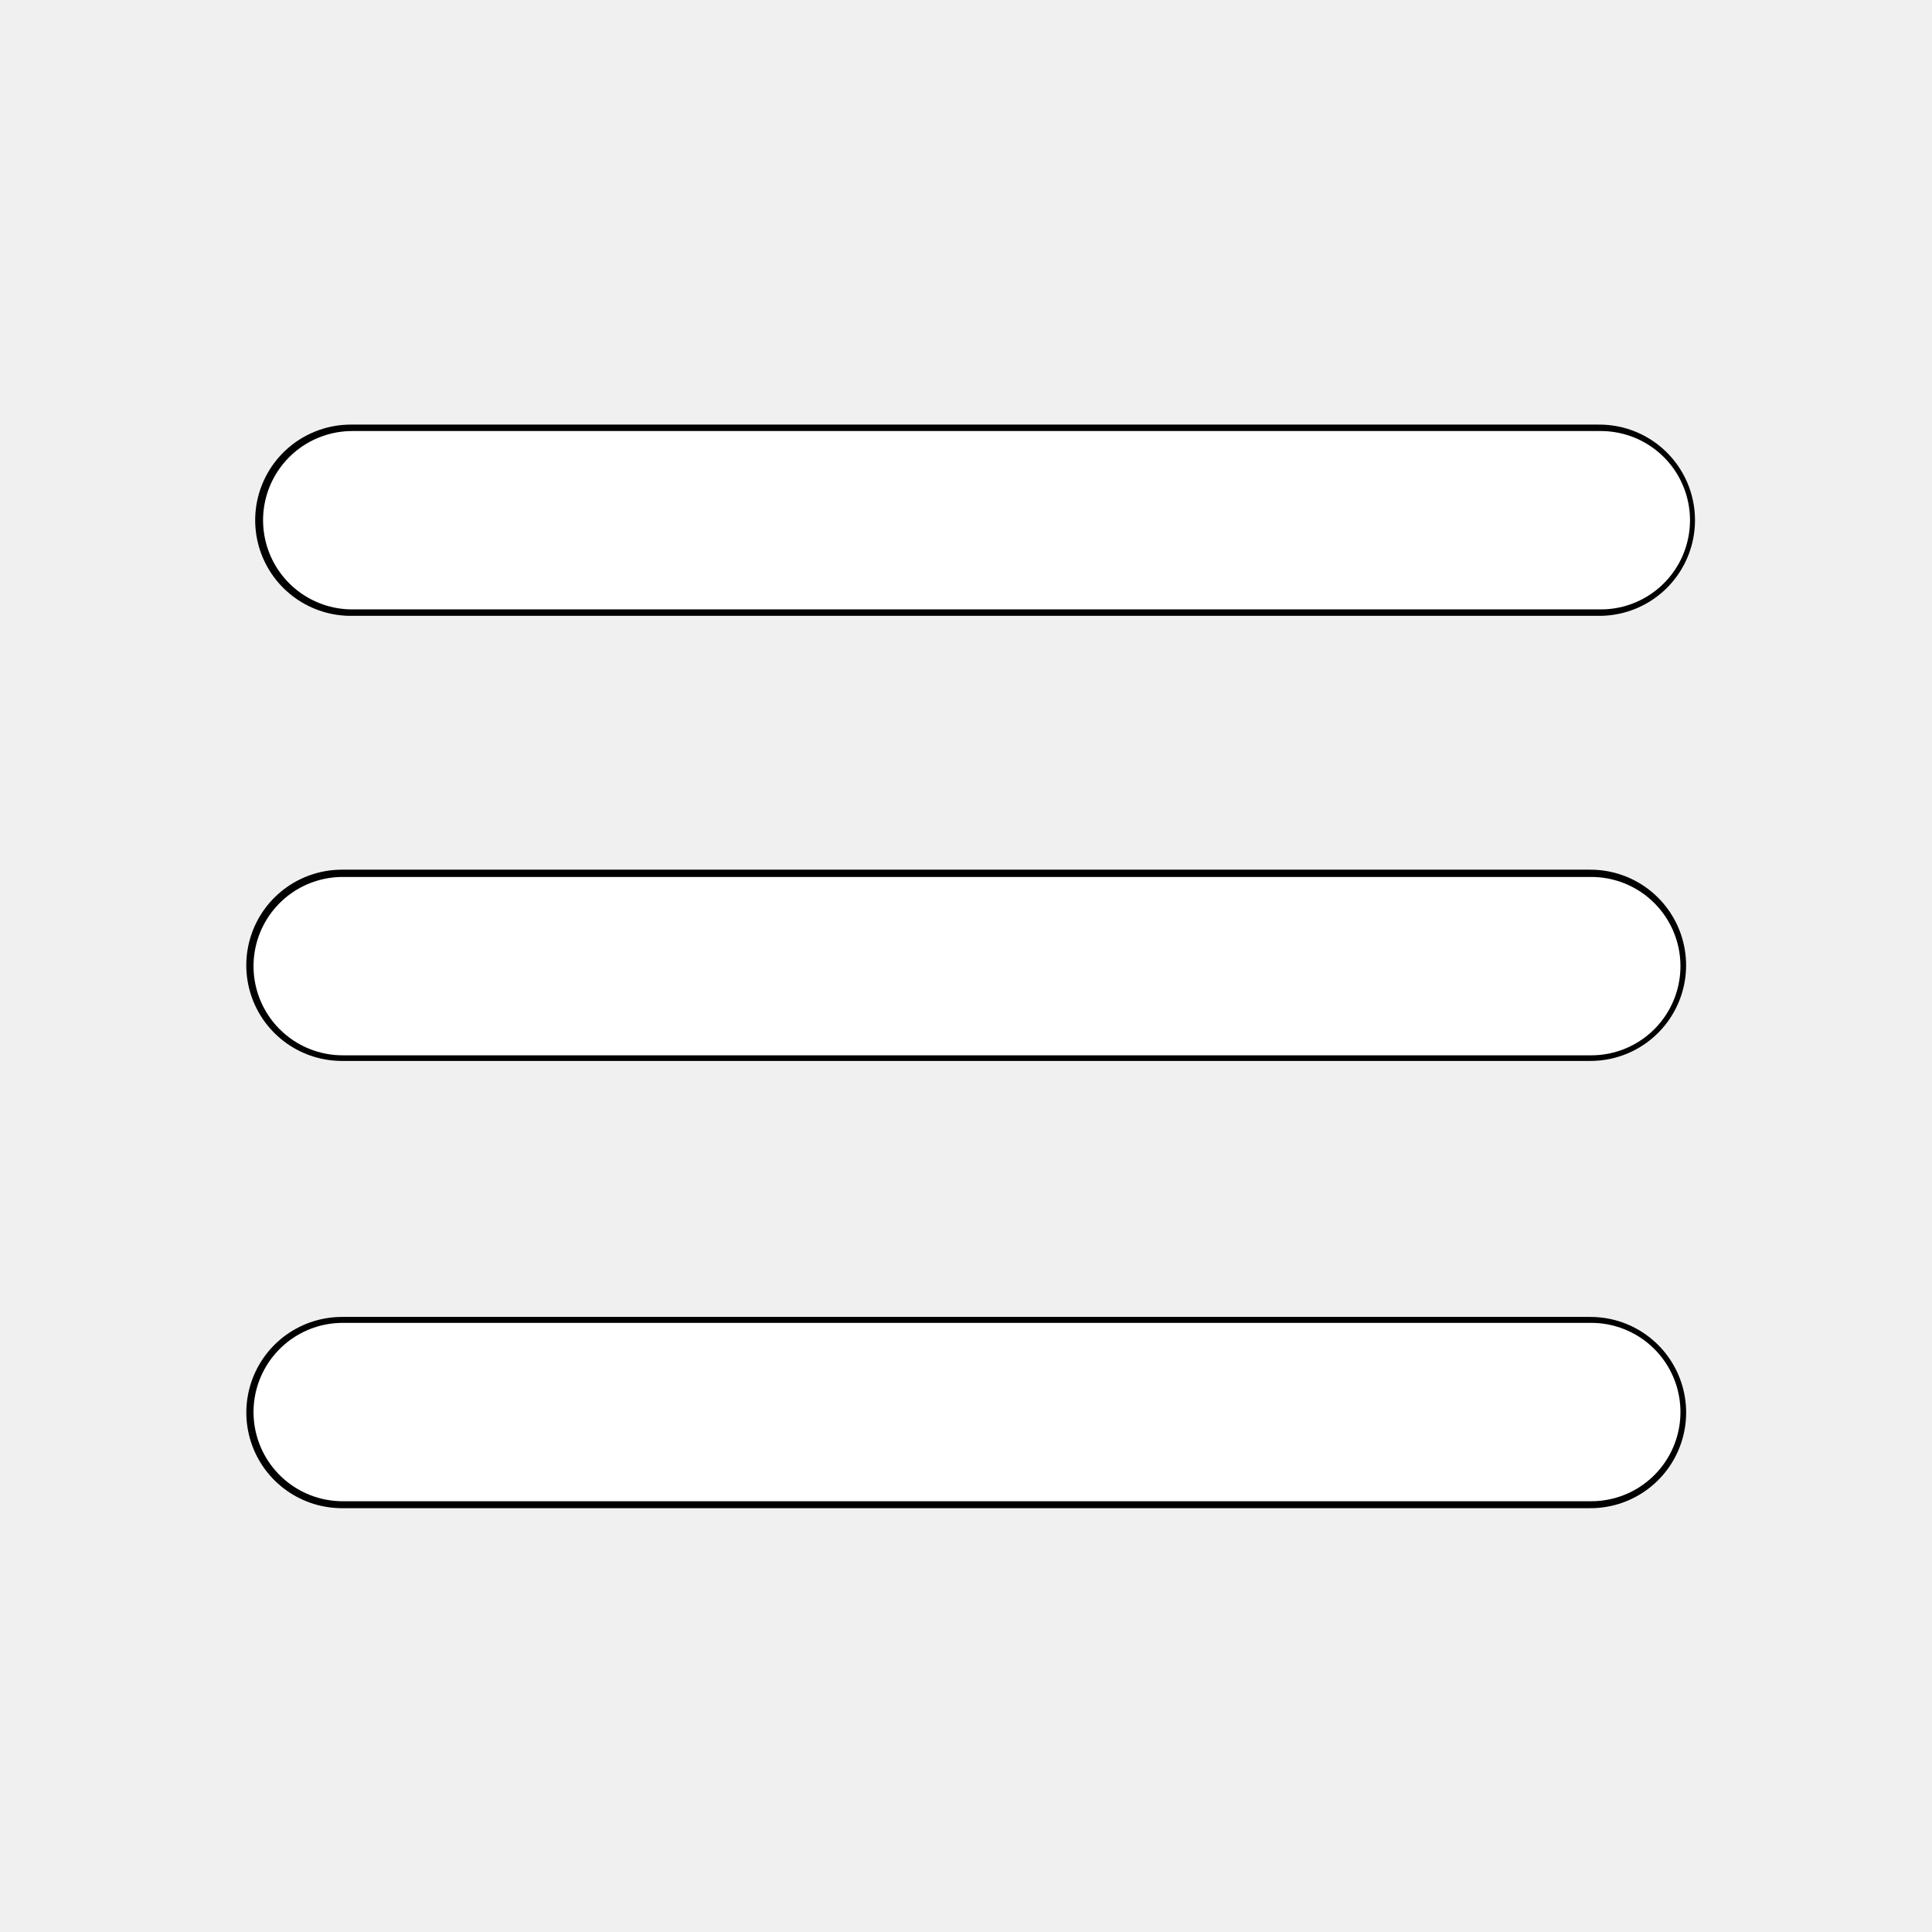
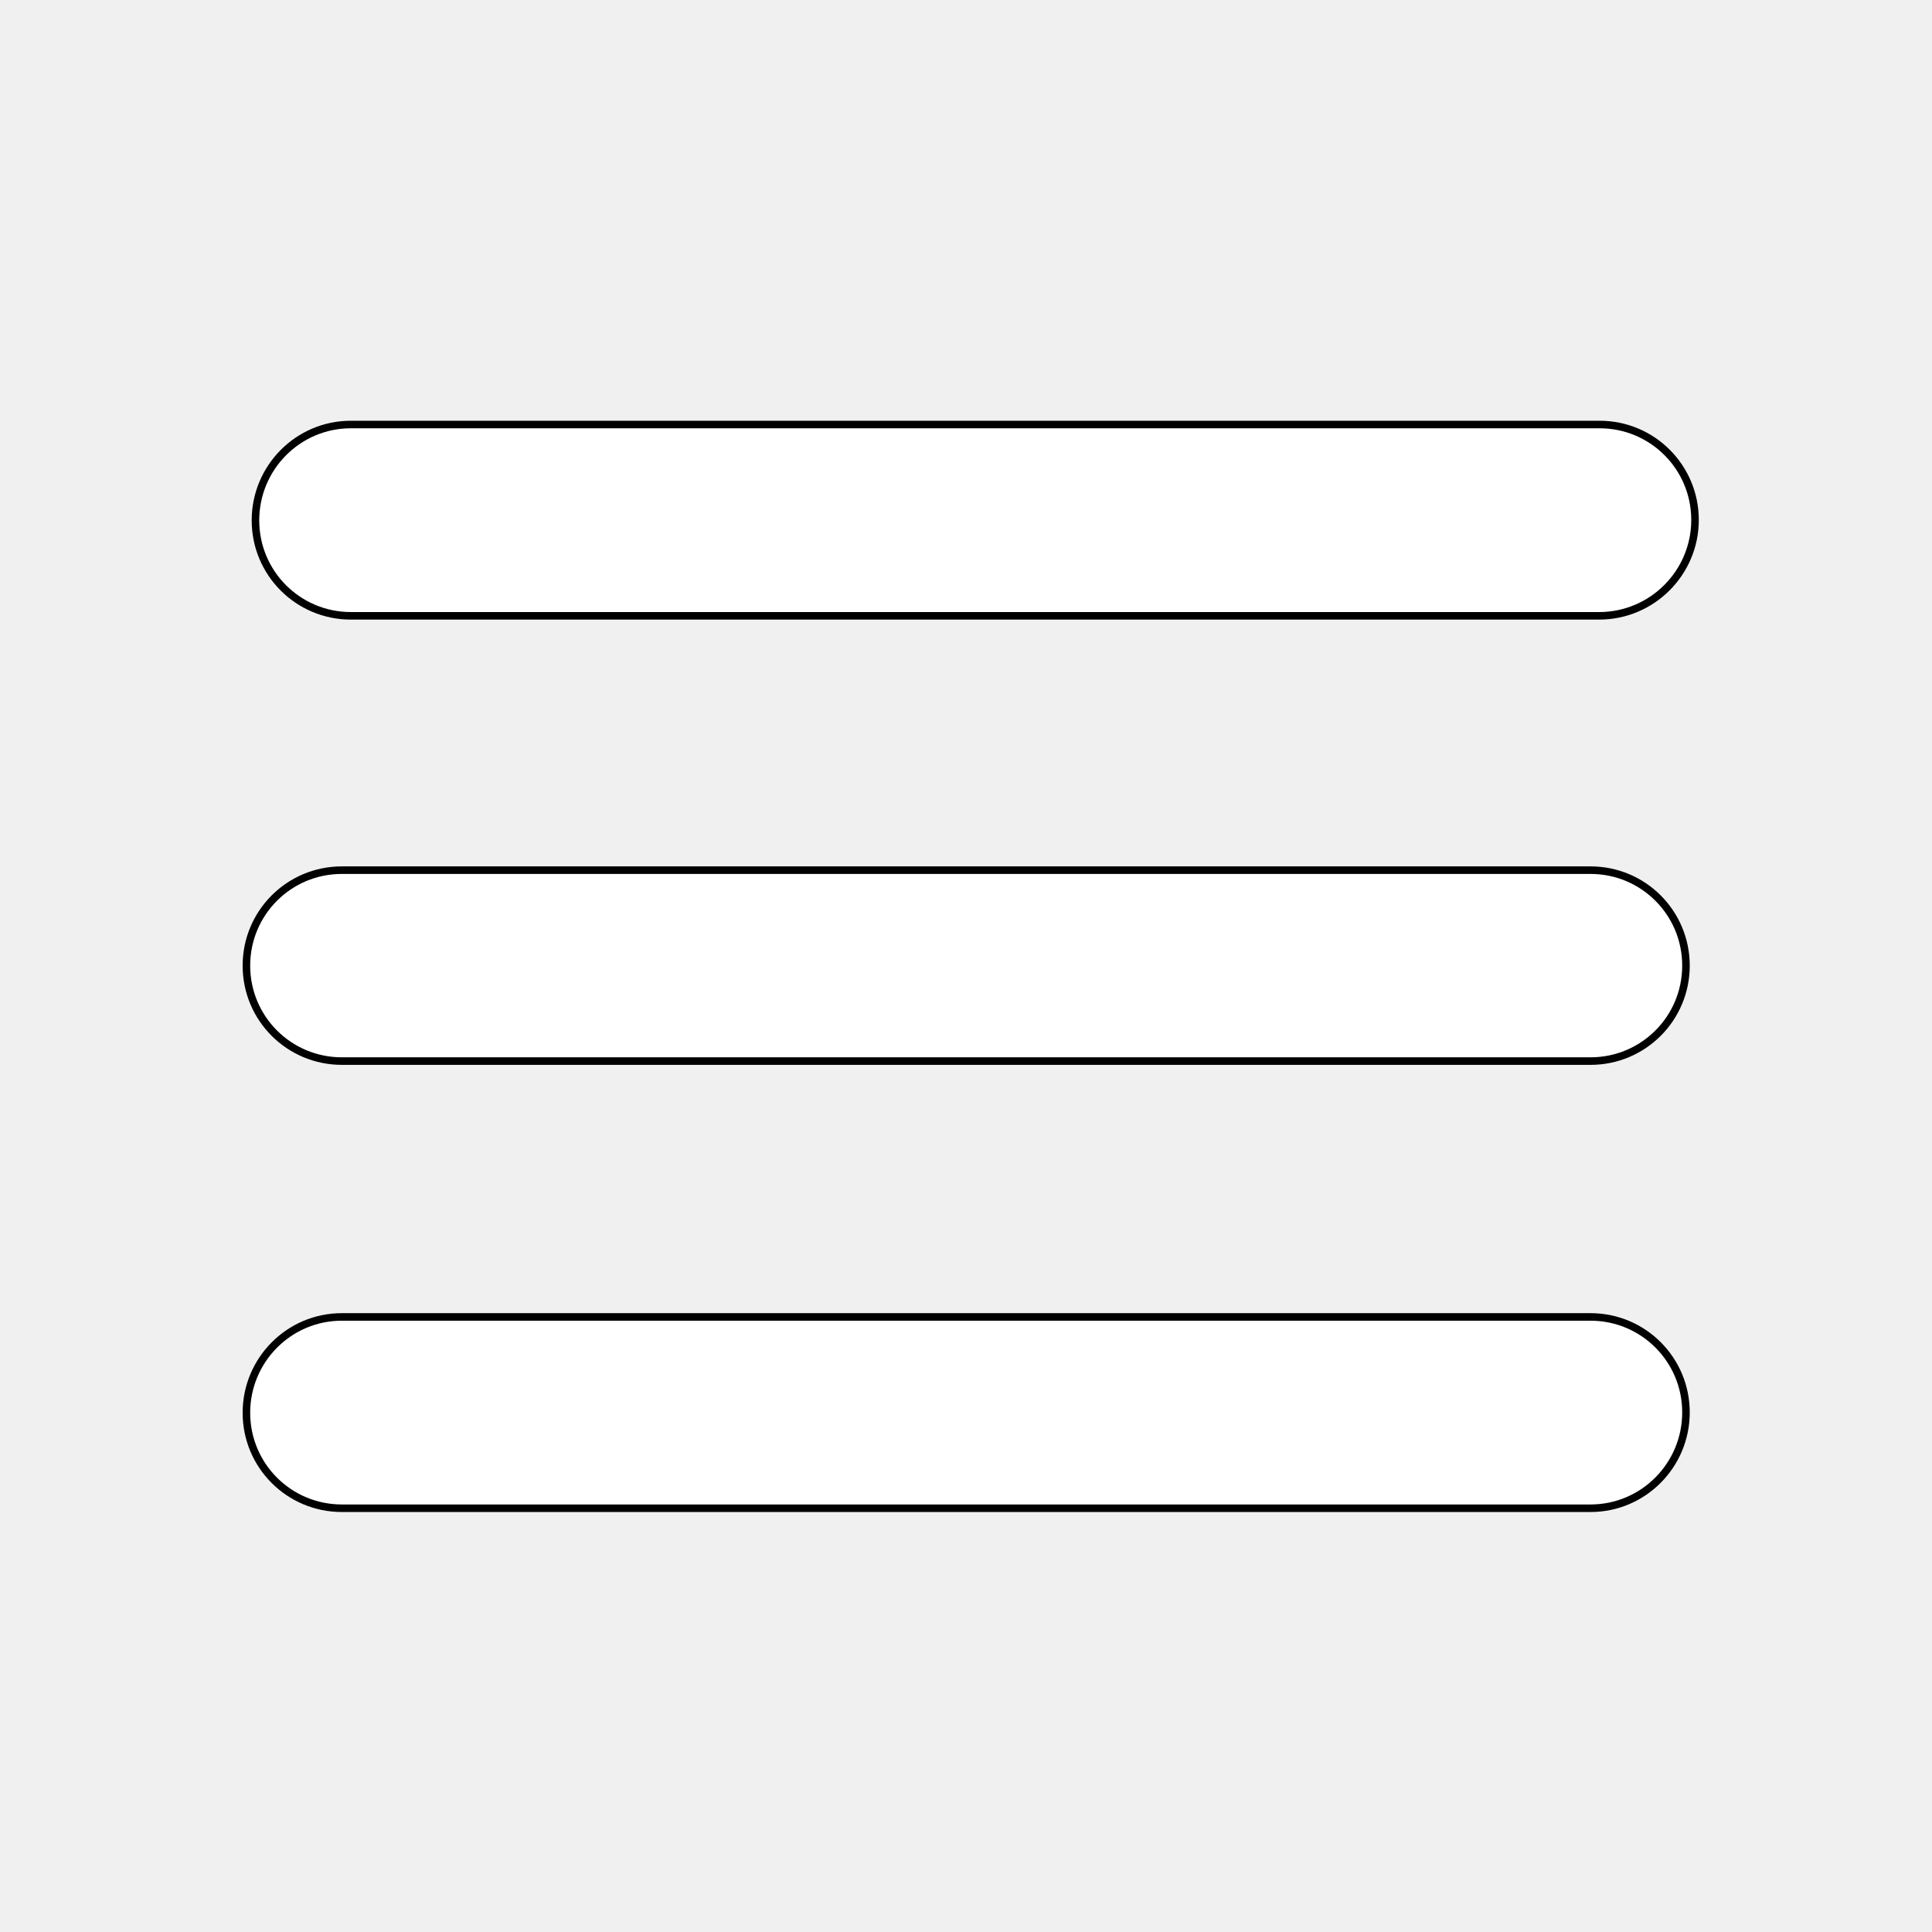
- <svg xmlns="http://www.w3.org/2000/svg" width="512" height="512" viewBox="0 0 512 512" fill="none" version="1.1" id="svg6496">
-   <defs id="defs6500" />
-   <path d="M 92.967,137.863 H 423.849" stroke="#ffffff" stroke-width="60.622" stroke-linecap="round" id="path6490" style="fill:none;fill-opacity:1;stroke:#000000;stroke-width:50.683;stroke-dasharray:none;stroke-opacity:1" />
-   <path d="M 90.609,255.815 H 421.491" stroke="#ffffff" stroke-width="60.622" stroke-linecap="round" id="path6490-2" style="fill:none;fill-opacity:1;stroke:#000000;stroke-width:50.683;stroke-dasharray:none;stroke-opacity:1" />
-   <path d="M 90.621,374.341 H 421.503" stroke="#ffffff" stroke-width="60.622" stroke-linecap="round" id="path6490-2-9" style="fill:none;fill-opacity:1;stroke:#000000;stroke-width:50.683;stroke-dasharray:none;stroke-opacity:1" />
-   <path d="M 93.35,137.863 H 424.233" stroke="#ffffff" stroke-width="47.269" stroke-linecap="round" id="path6490-6" style="stroke:#ffffff;stroke-opacity:1" />
-   <path d="M 90.82,256.035 H 421.702" stroke="#ffffff" stroke-width="47.269" stroke-linecap="round" id="path6492" />
-   <path d="M 90.82,374.207 H 421.702" stroke="#ffffff" stroke-width="47.269" stroke-linecap="round" id="path6494" />
+ <svg xmlns="http://www.w3.org/2000/svg" version="1.1" id="svg6496" x="0px" y="0px" viewBox="0 0 512 512" style="enable-background:new 0 0 512 512;" xml:space="preserve">
+   <style type="text/css">
+ 	.st0{fill:#FFFFFF;stroke:#000000;stroke-width:2;}
+ </style>
+   <g id="path6490">
+     <path class="st0" d="M423.8,163.2H93c-14,0-25.3-11.3-25.3-25.3S79,112.5,93,112.5h330.9c14,0,25.3,11.3,25.3,25.3   S437.8,163.2,423.8,163.2z" />
+   </g>
+   <g id="path6490-2">
+     <path class="st0" d="M421.5,281.2H90.6c-14,0-25.3-11.3-25.3-25.3s11.3-25.3,25.3-25.3h330.9c14,0,25.3,11.3,25.3,25.3   S435.5,281.2,421.5,281.2z" />
+   </g>
+   <g id="path6490-2-9">
+     <path class="st0" d="M421.5,399.7H90.6c-14,0-25.3-11.3-25.3-25.3S76.6,349,90.6,349h330.9c14,0,25.3,11.3,25.3,25.3   S435.5,399.7,421.5,399.7z" />
+   </g>
</svg>
